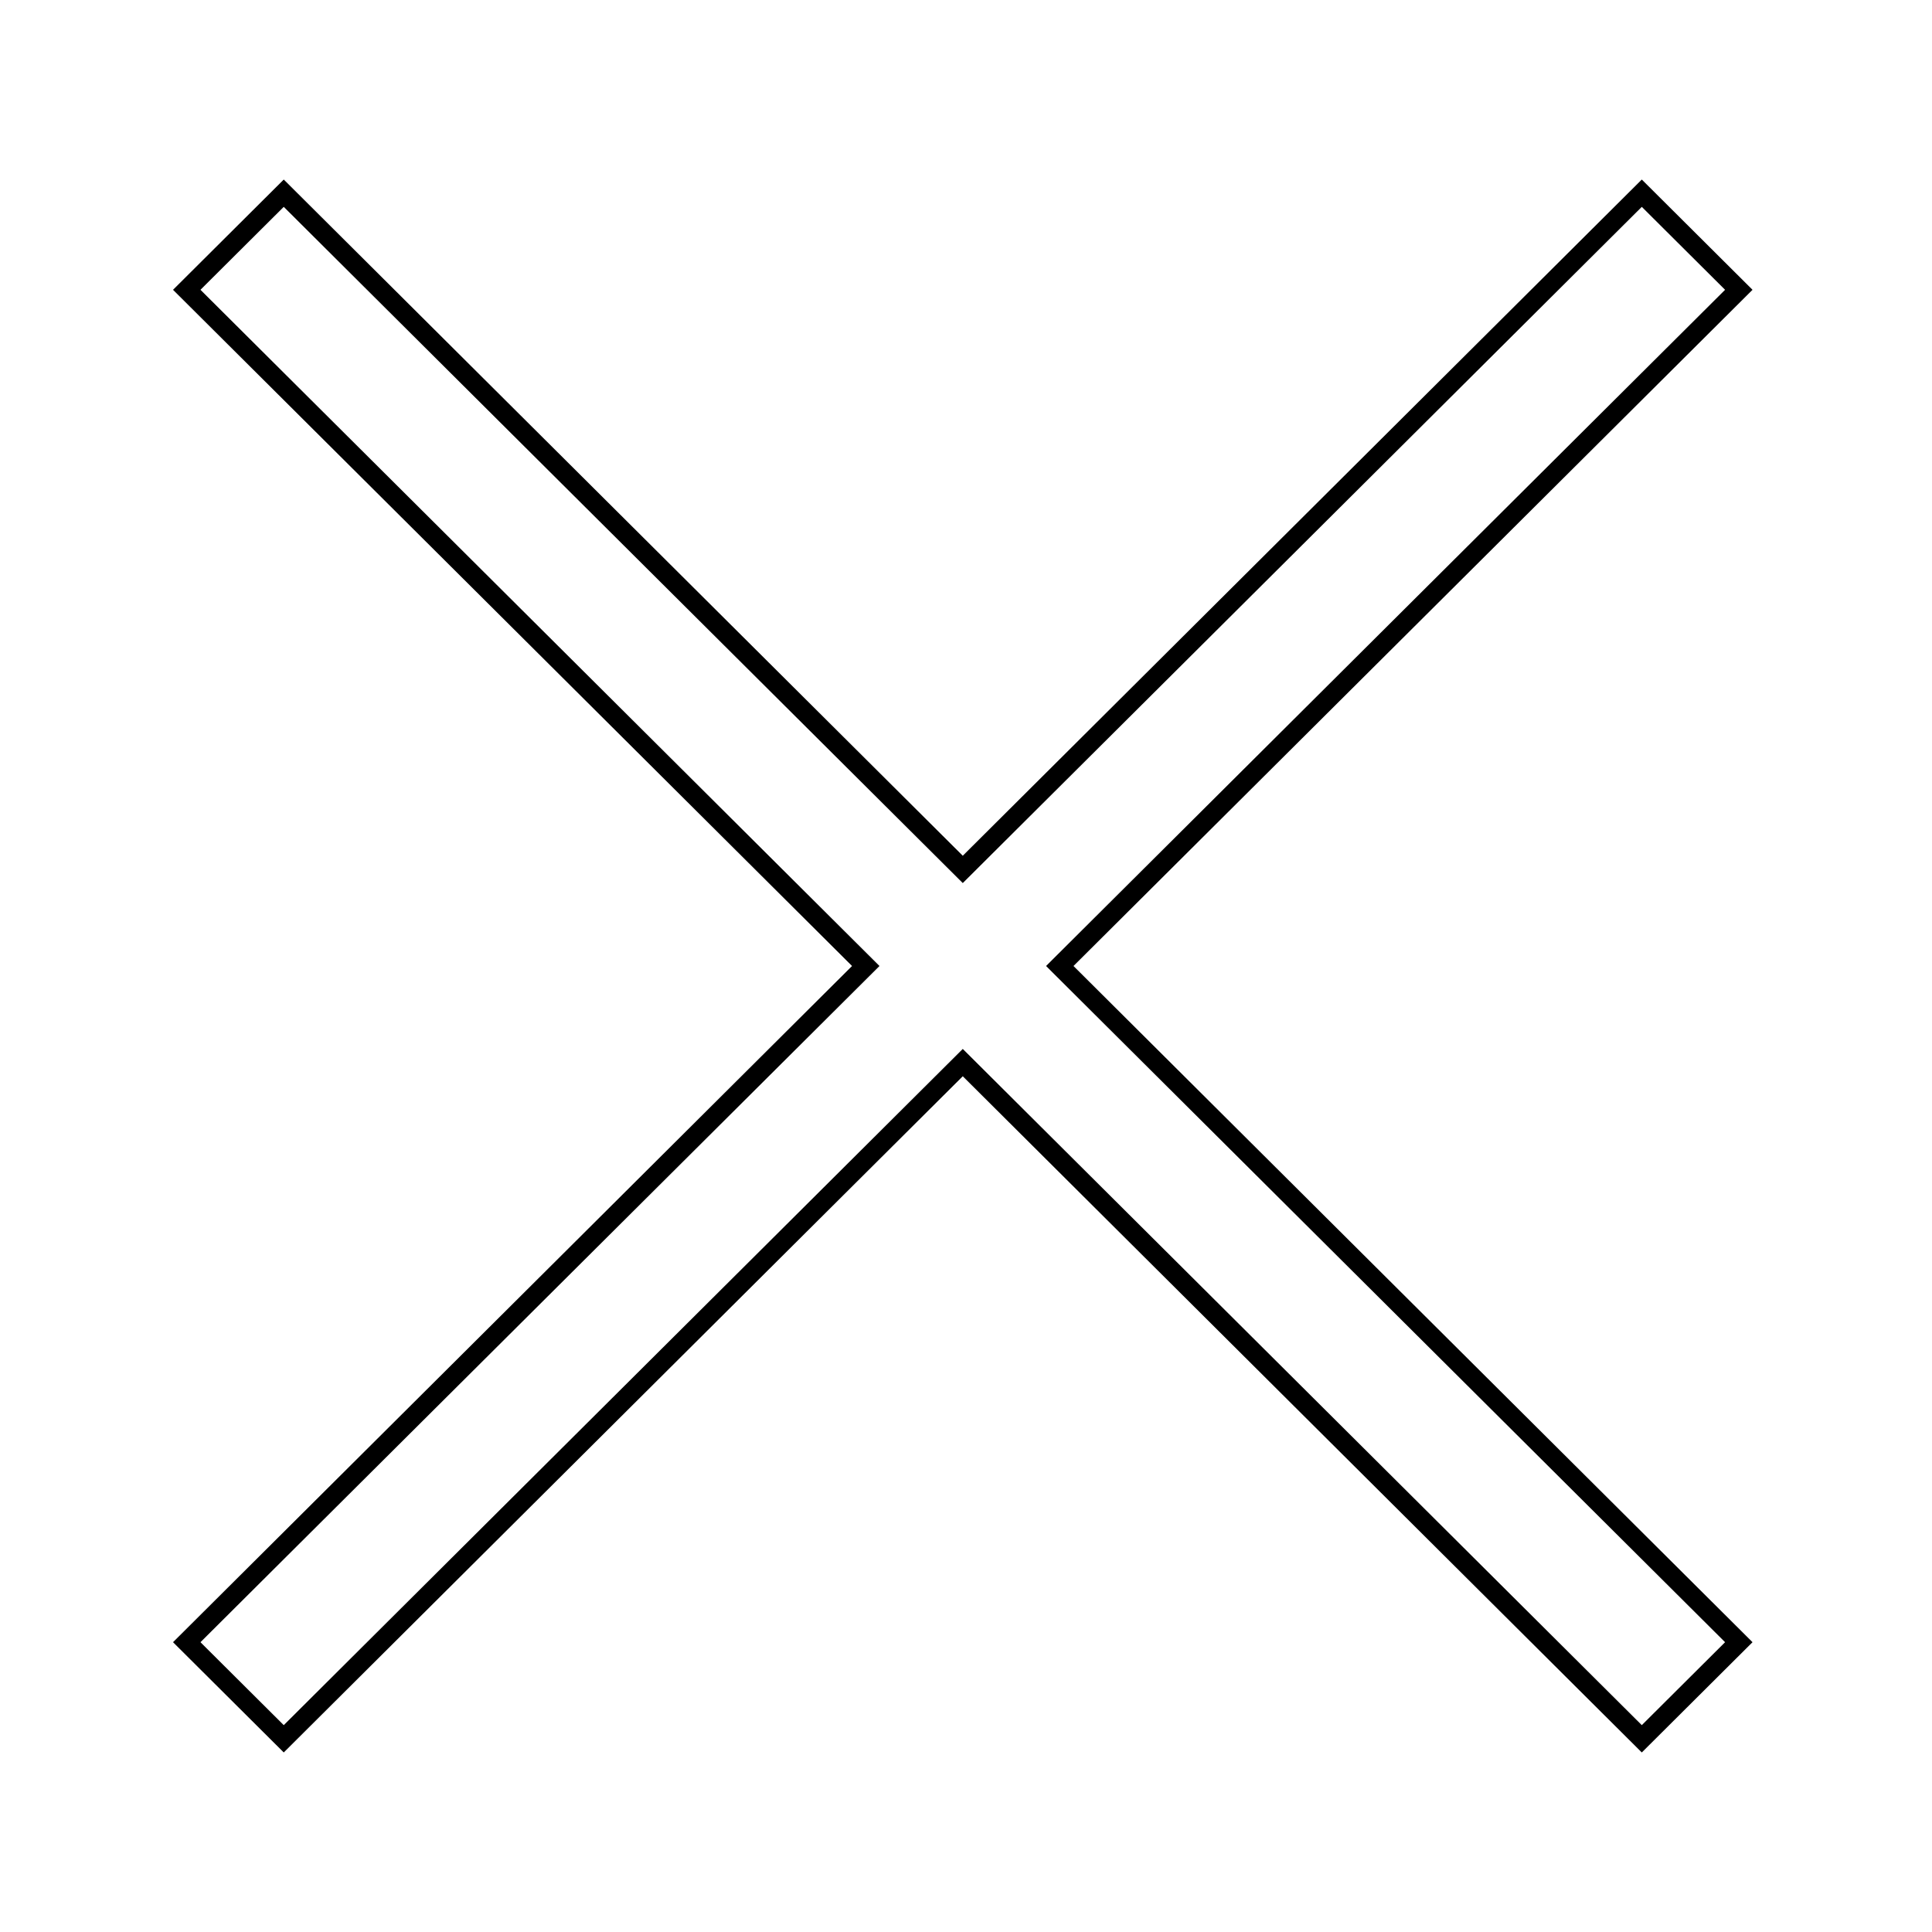
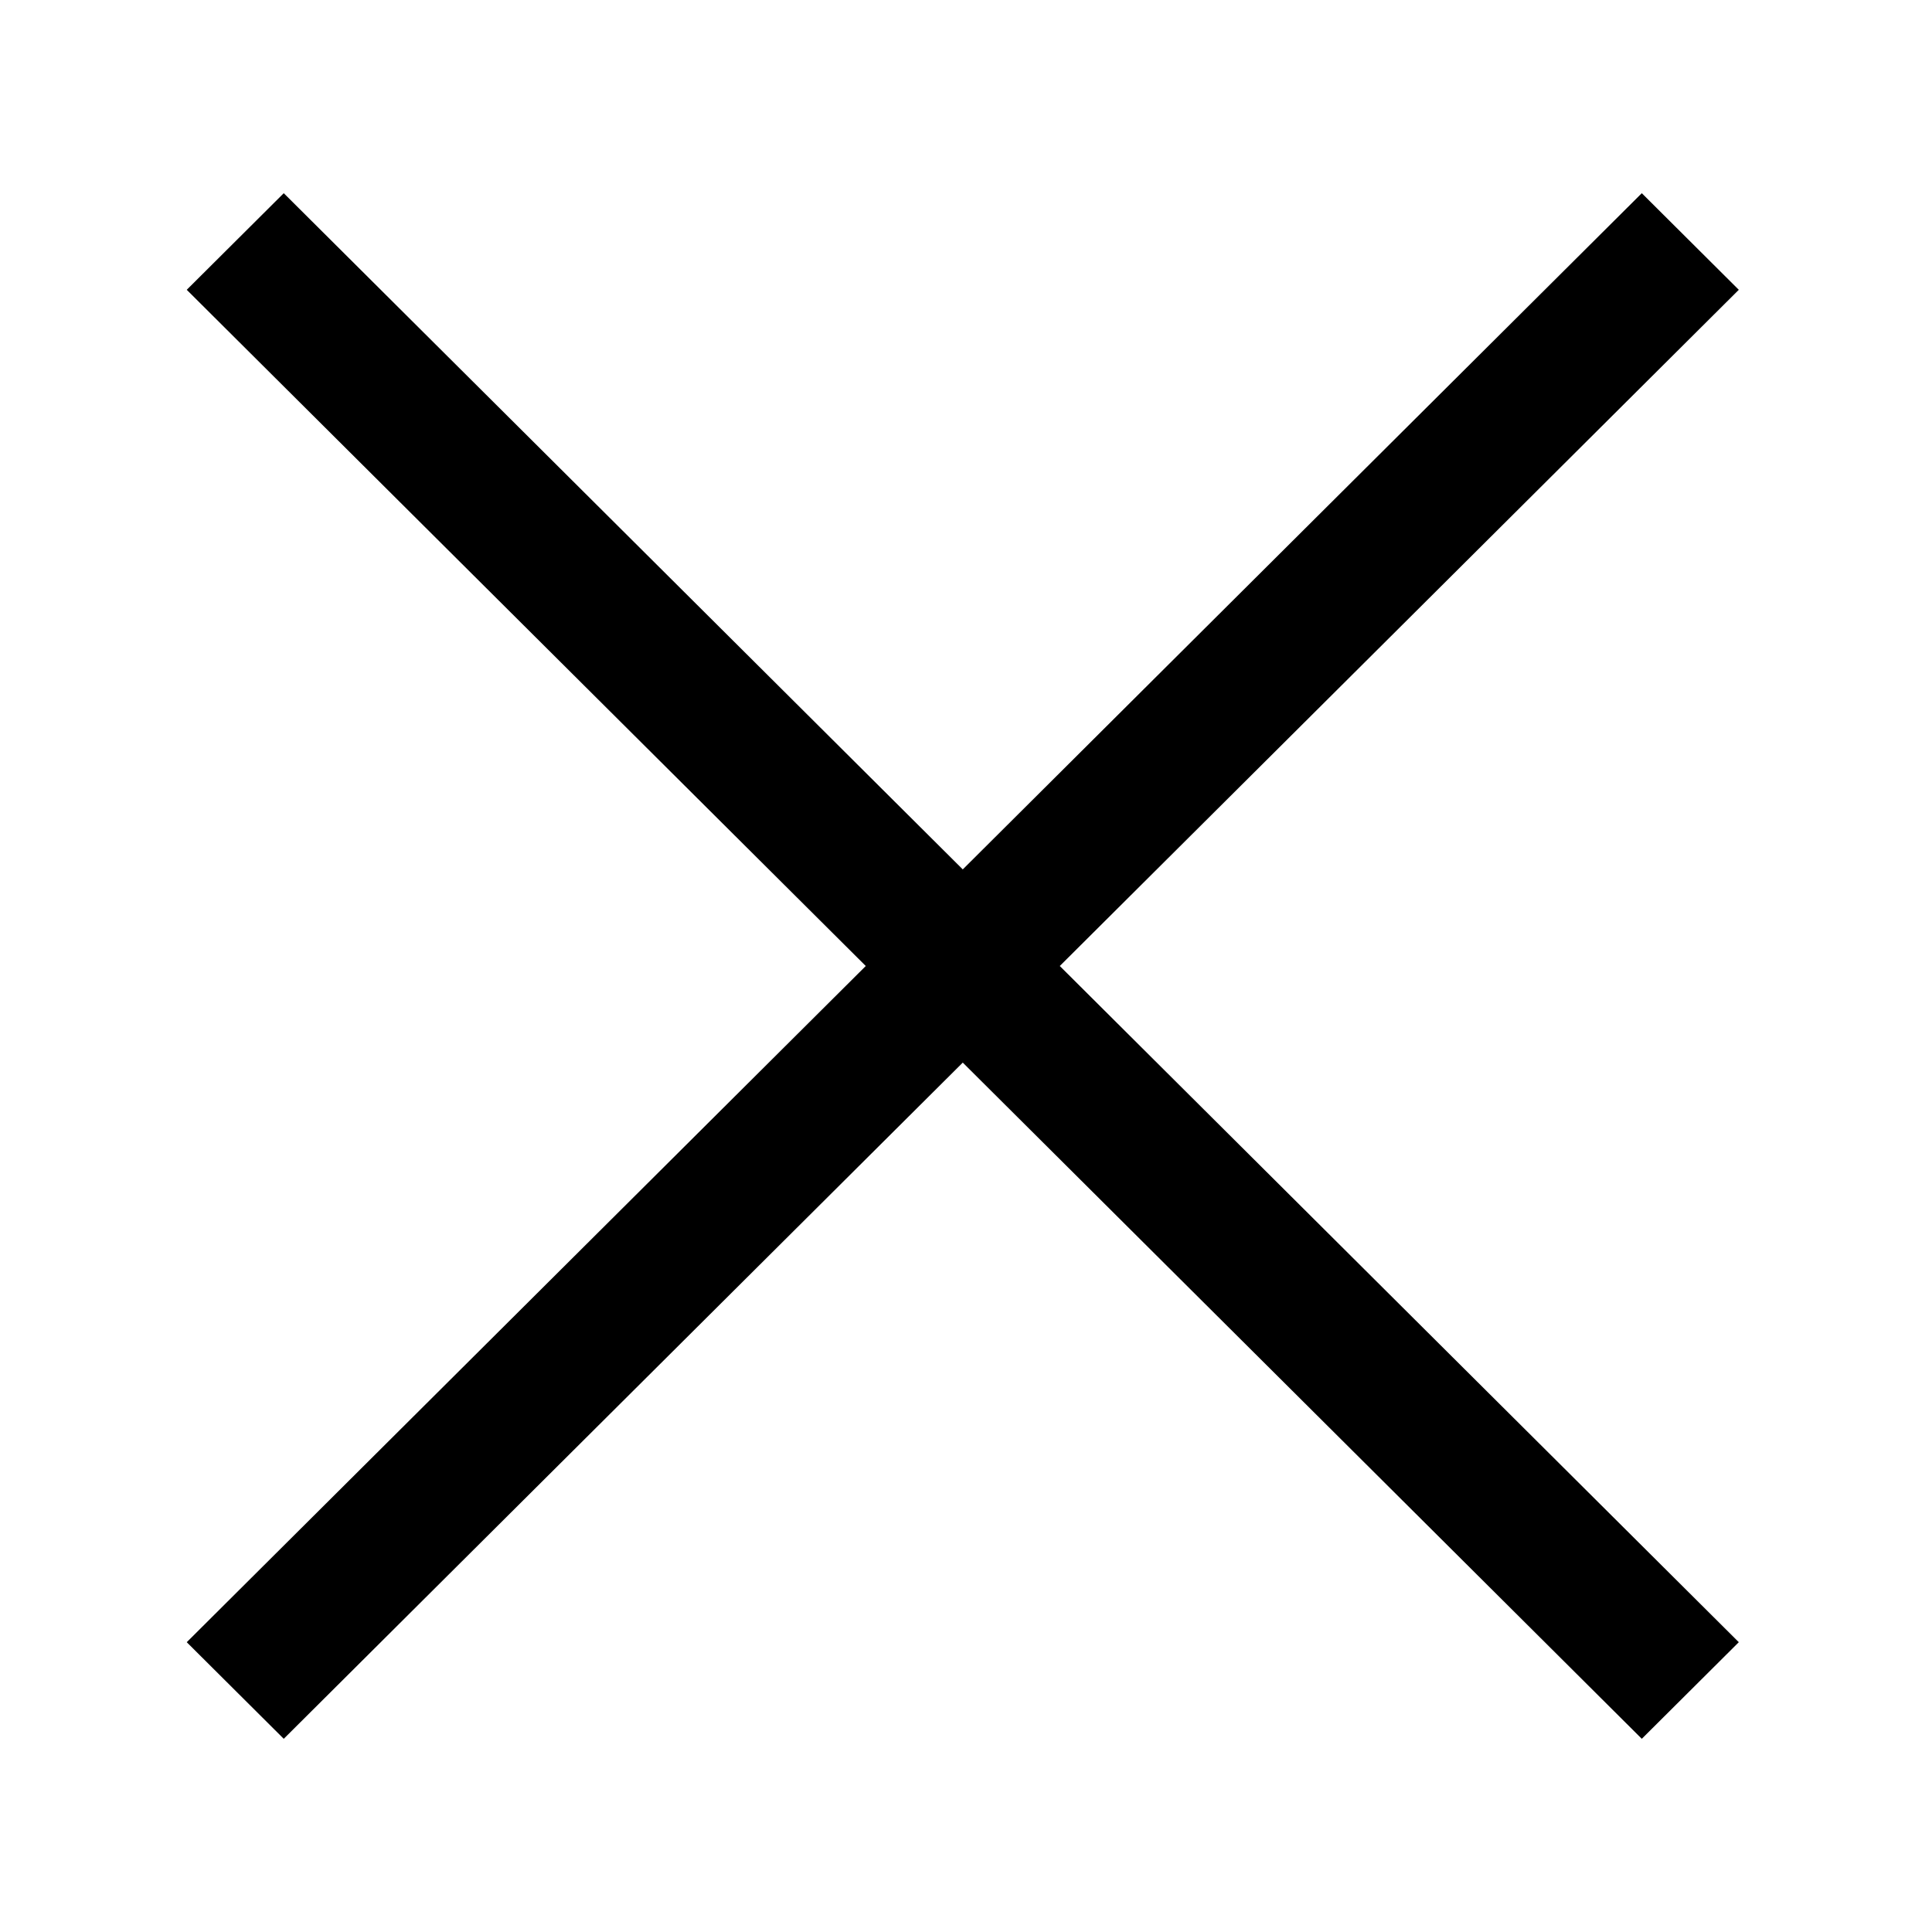
<svg xmlns="http://www.w3.org/2000/svg" version="1.1" viewBox="0 0 100 100">
-   <path d="m84.979 10-35.146 35-35.146-35-5.021 5 35.146 35-35.146 35 5.021 5 35.146-35 35.146 35 5.021-5-35.146-35 35.146-35z" fill="none" stroke="#000" stroke-width="1.002px" />
+   <path id="cross" d="m84.979 10-35.146 35-35.146-35-5.021 5 35.146 35-35.146 35 5.021 5 35.146-35 35.146 35 5.021-5-35.146-35 35.146-35z" stroke-width="1.002px" />
</svg>
